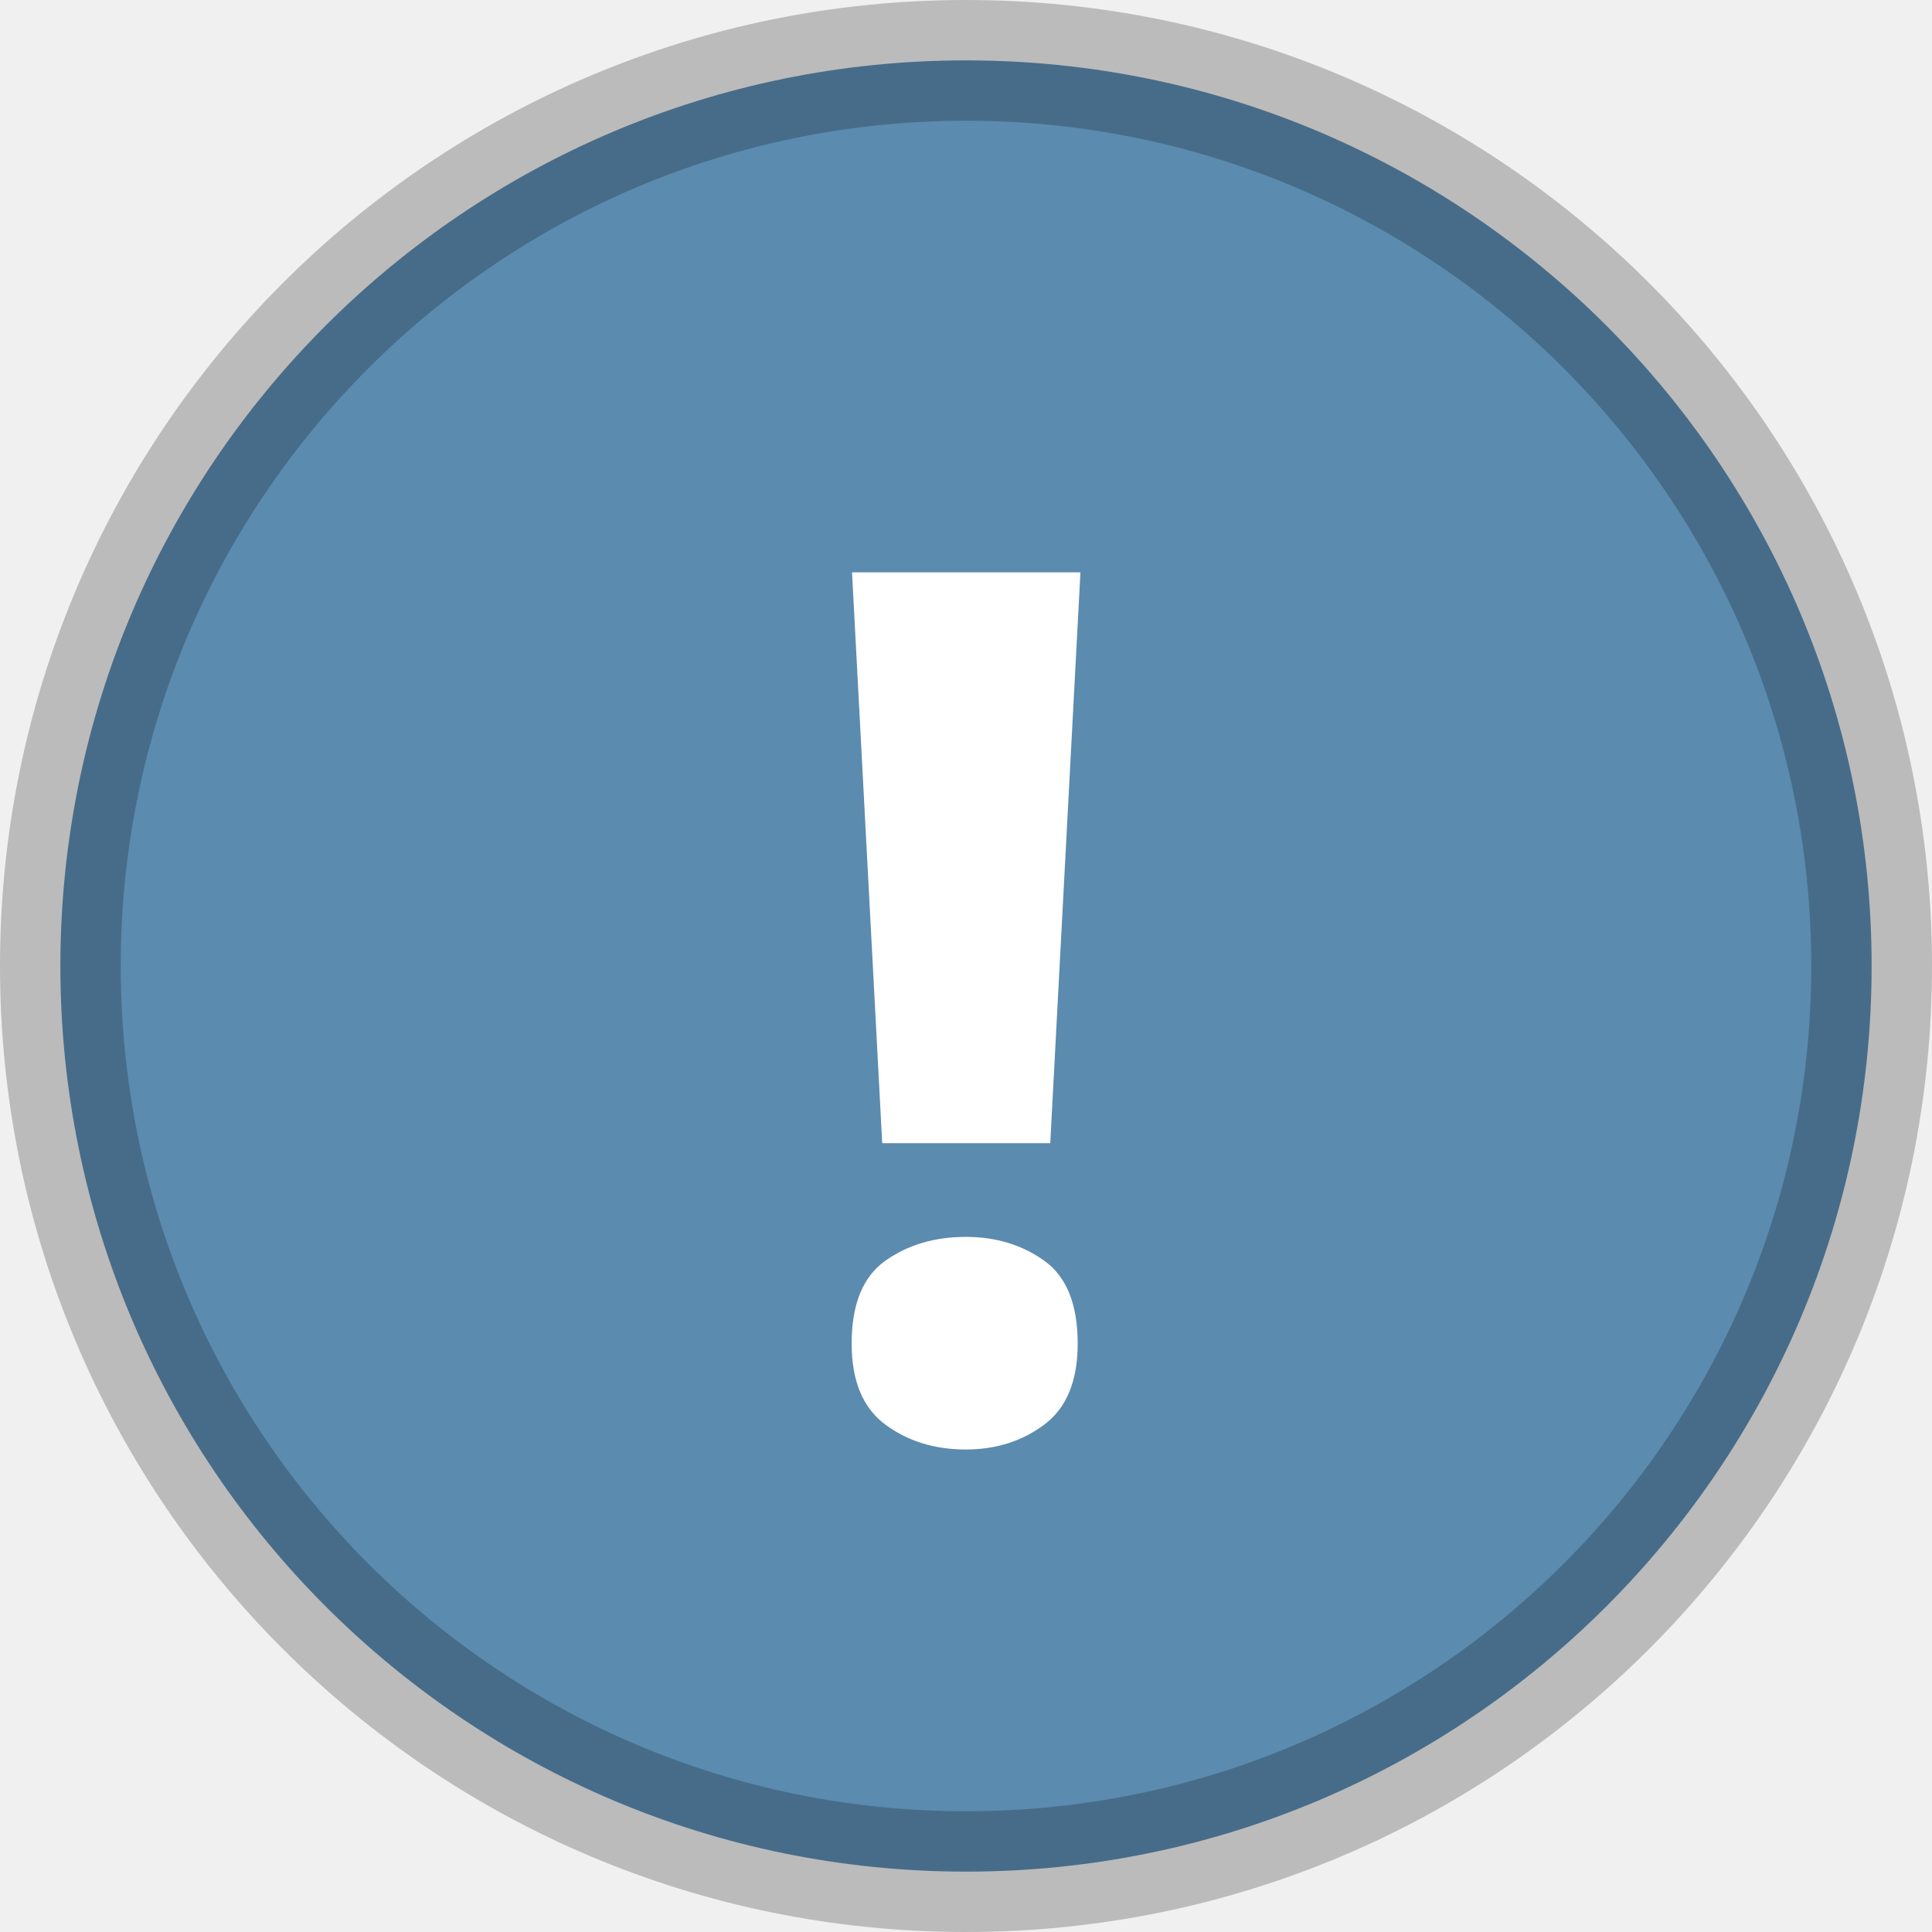
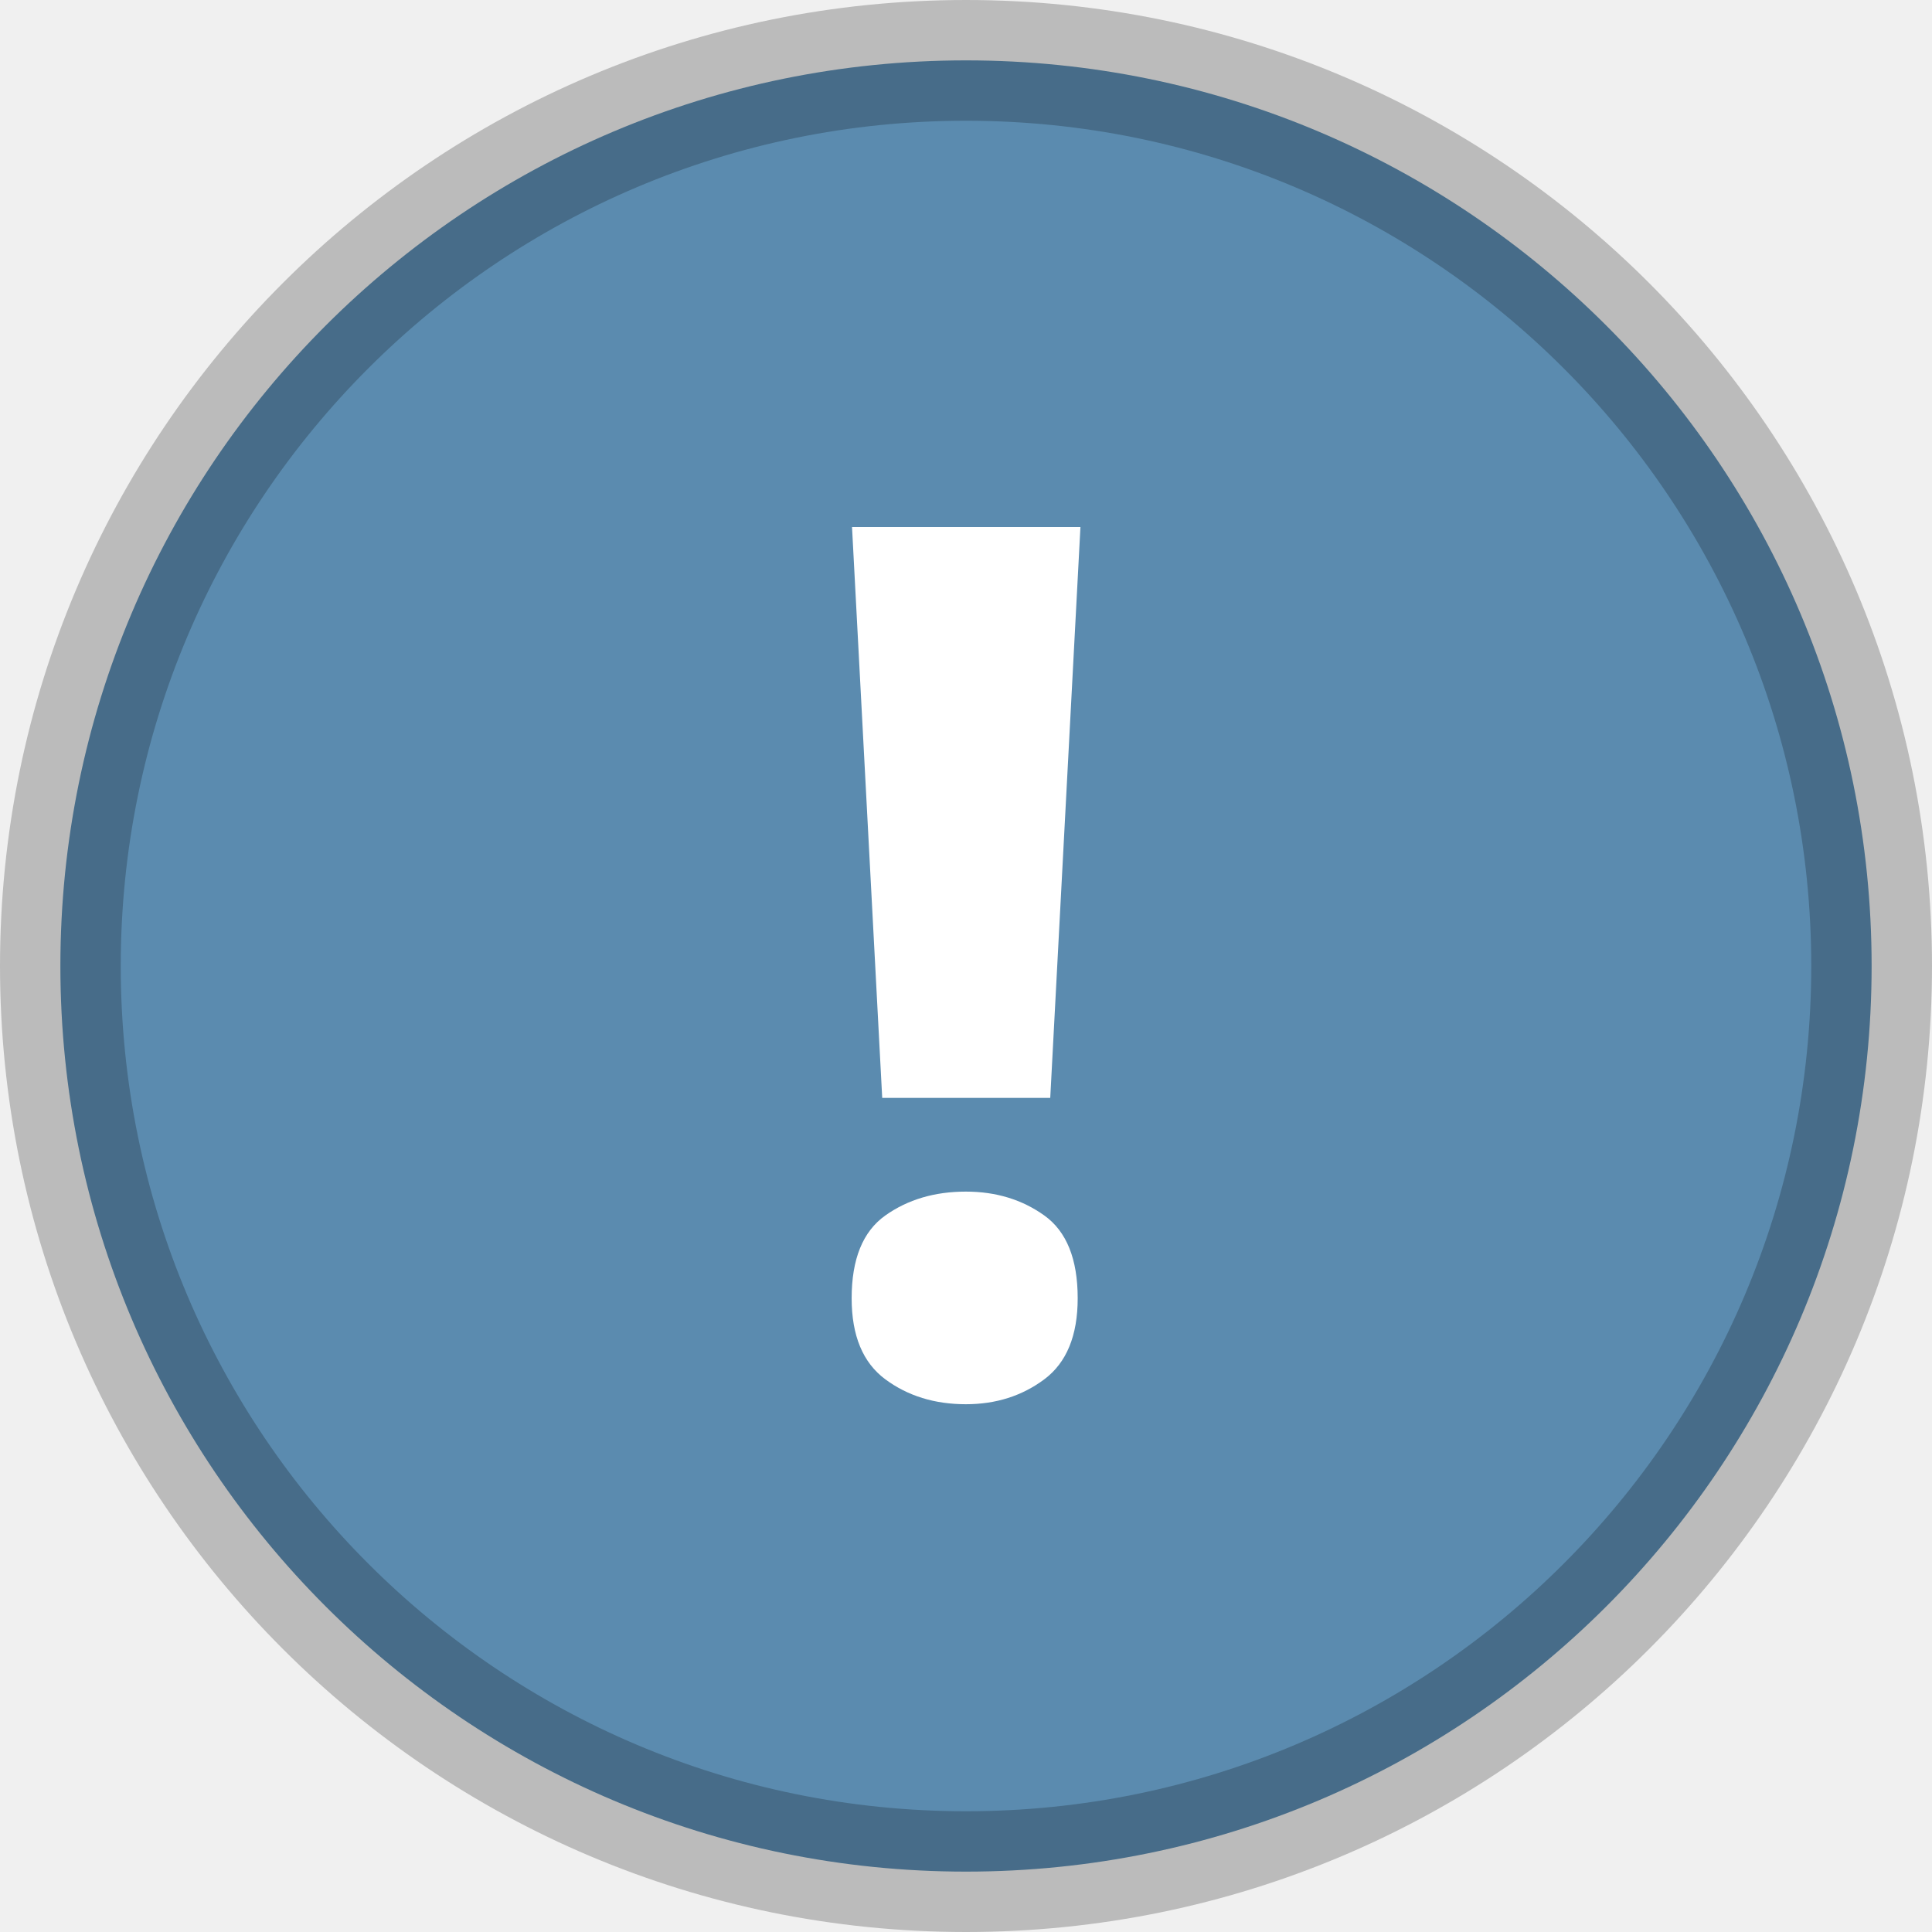
<svg xmlns="http://www.w3.org/2000/svg" width="32" height="32" viewBox="0 0 32 32">
  <circle cx="16" cy="16" r="15" fill="#5b8baf" stroke="#000000" stroke-opacity="0.22" stroke-width="2" />
-   <g fill="#ffffff">
+   <g fill="#ffffff" transform="translate(0 -0.75)">
    <path d="M212.769 241.289H73.611L48.611 714H237.769ZM48.301 75.329Q48.301 124.108 76.175 143.884Q104.05 163.659 142.887 163.659Q180.231 163.659 207.865 143.884Q235.499 124.108 235.499 75.329Q235.499 28.874 207.865 8.227Q180.231 -12.42 142.887 -12.42Q104.05 -12.42 76.175 8.227Q48.301 28.874 48.301 75.329Z" transform="translate(13.14 23.76) scale(0.02 -0.02)" />
  </g>
</svg>
